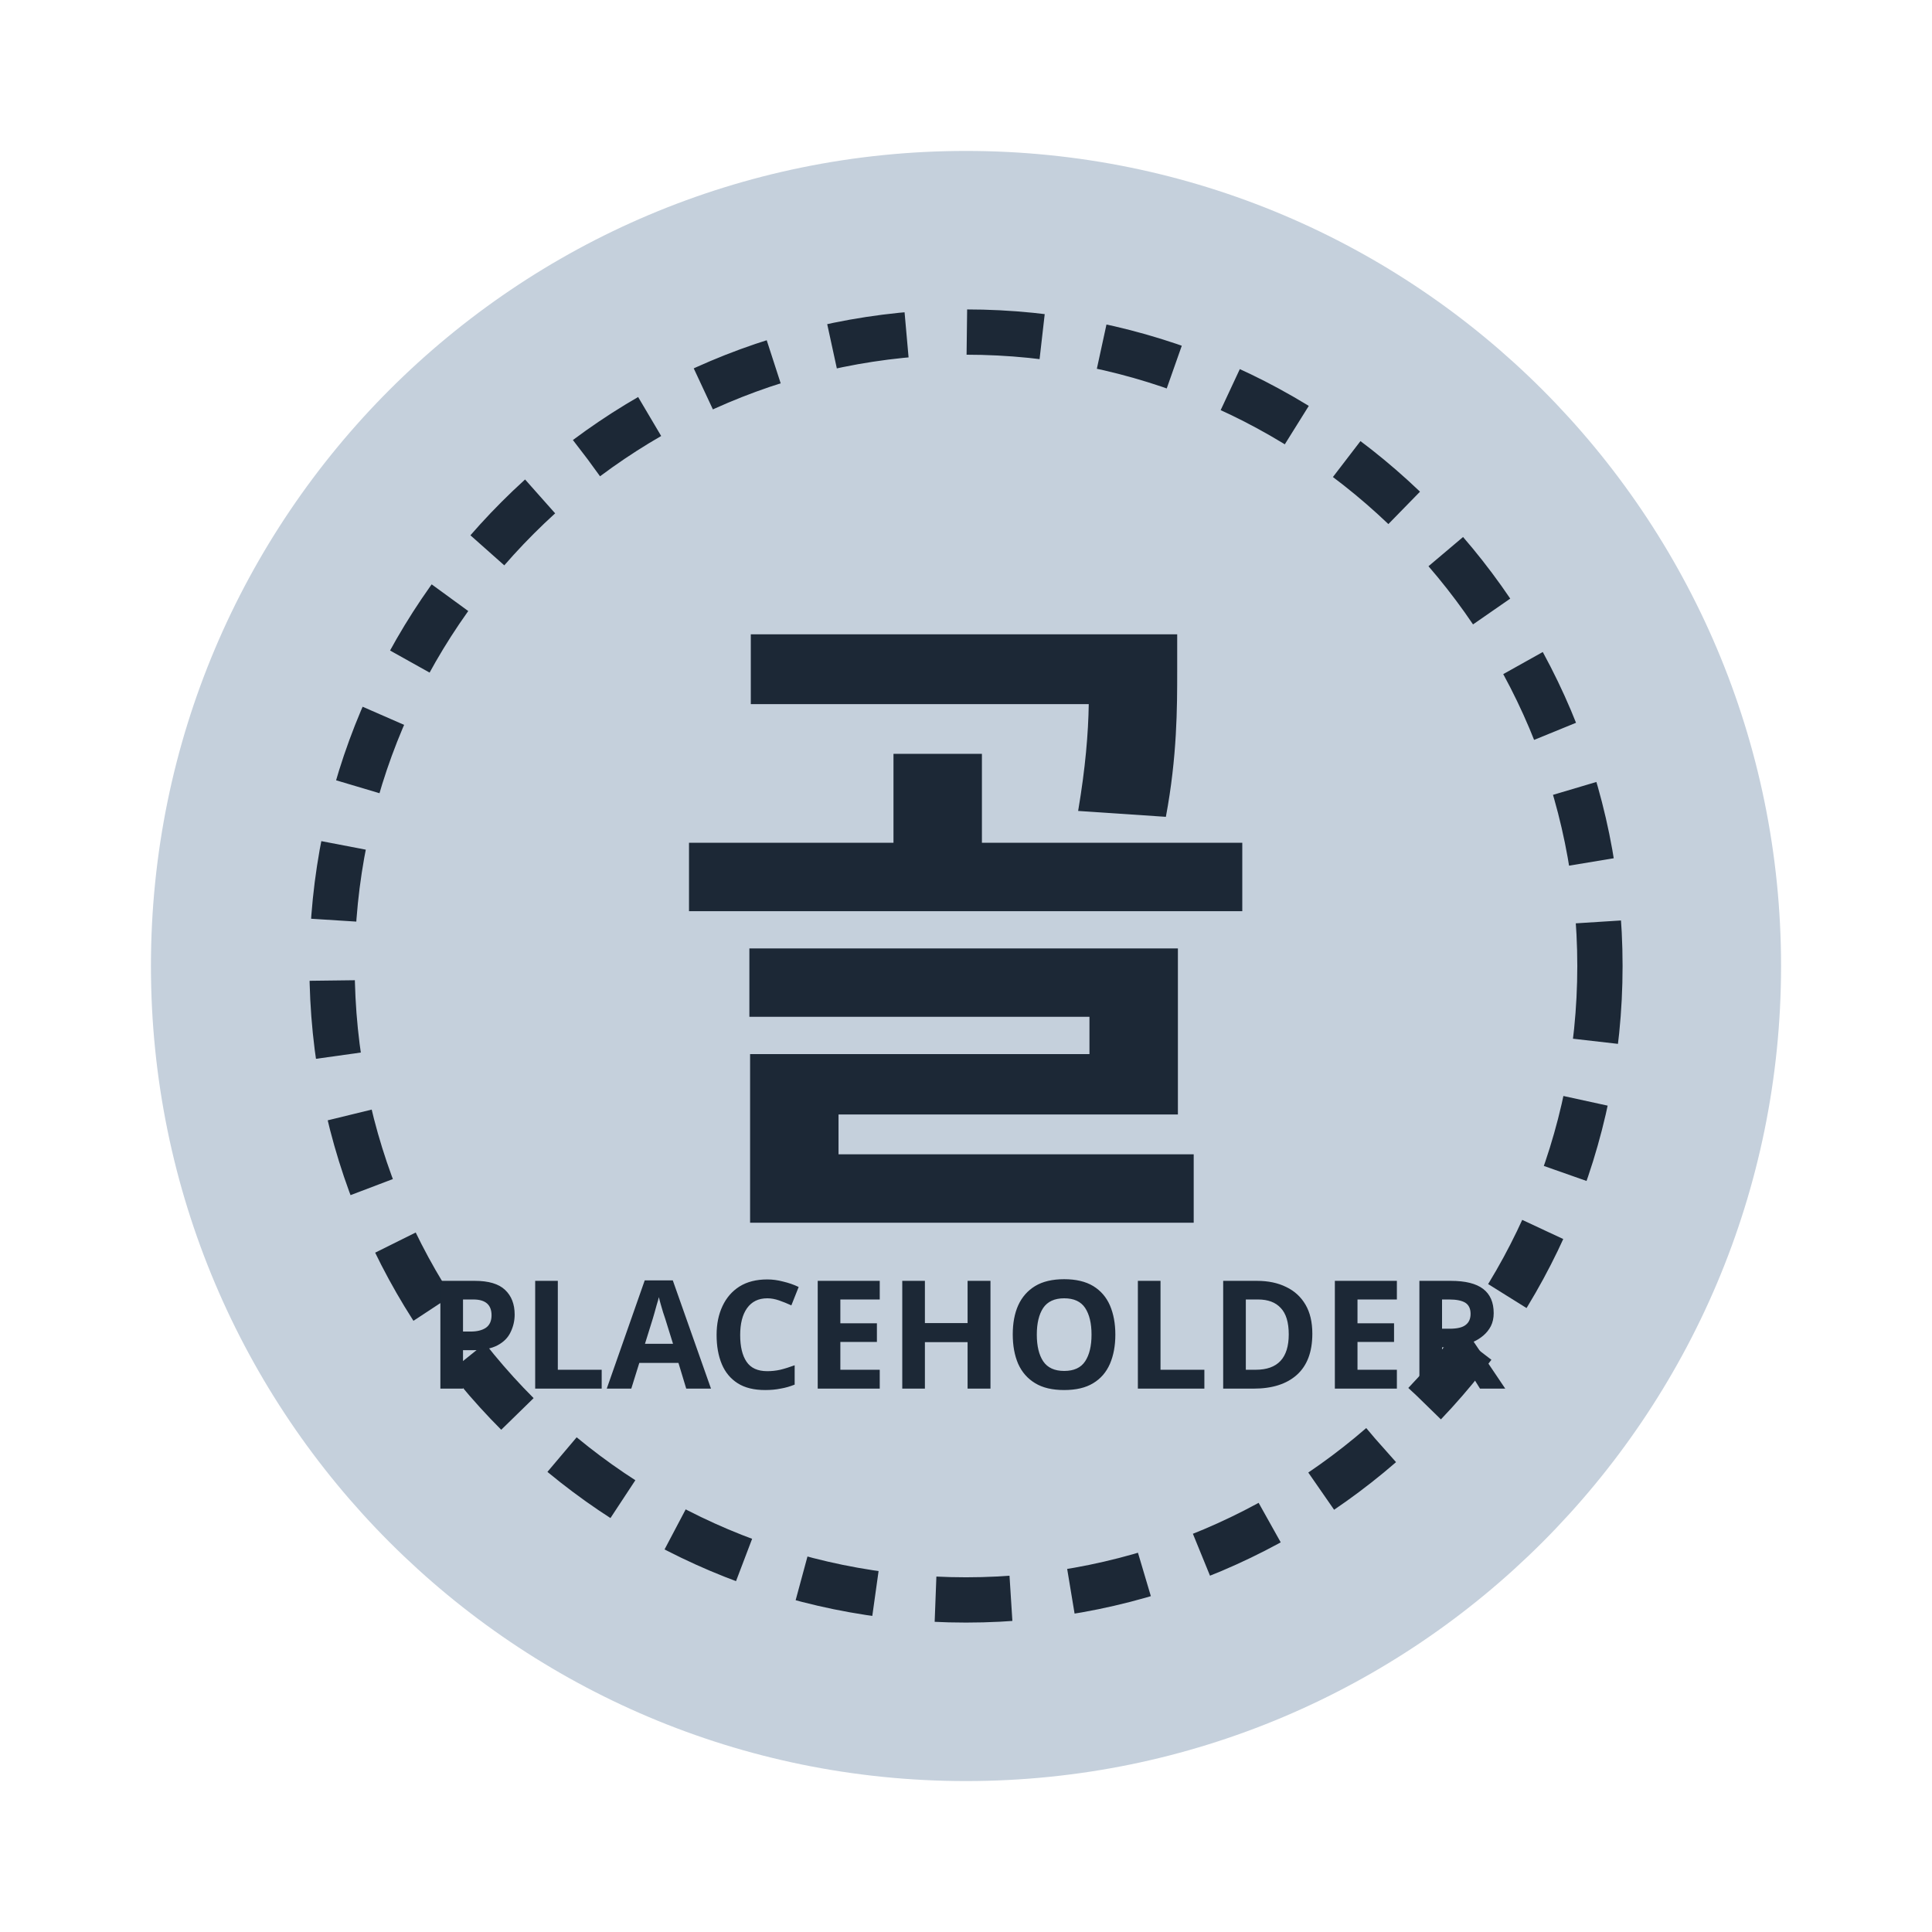
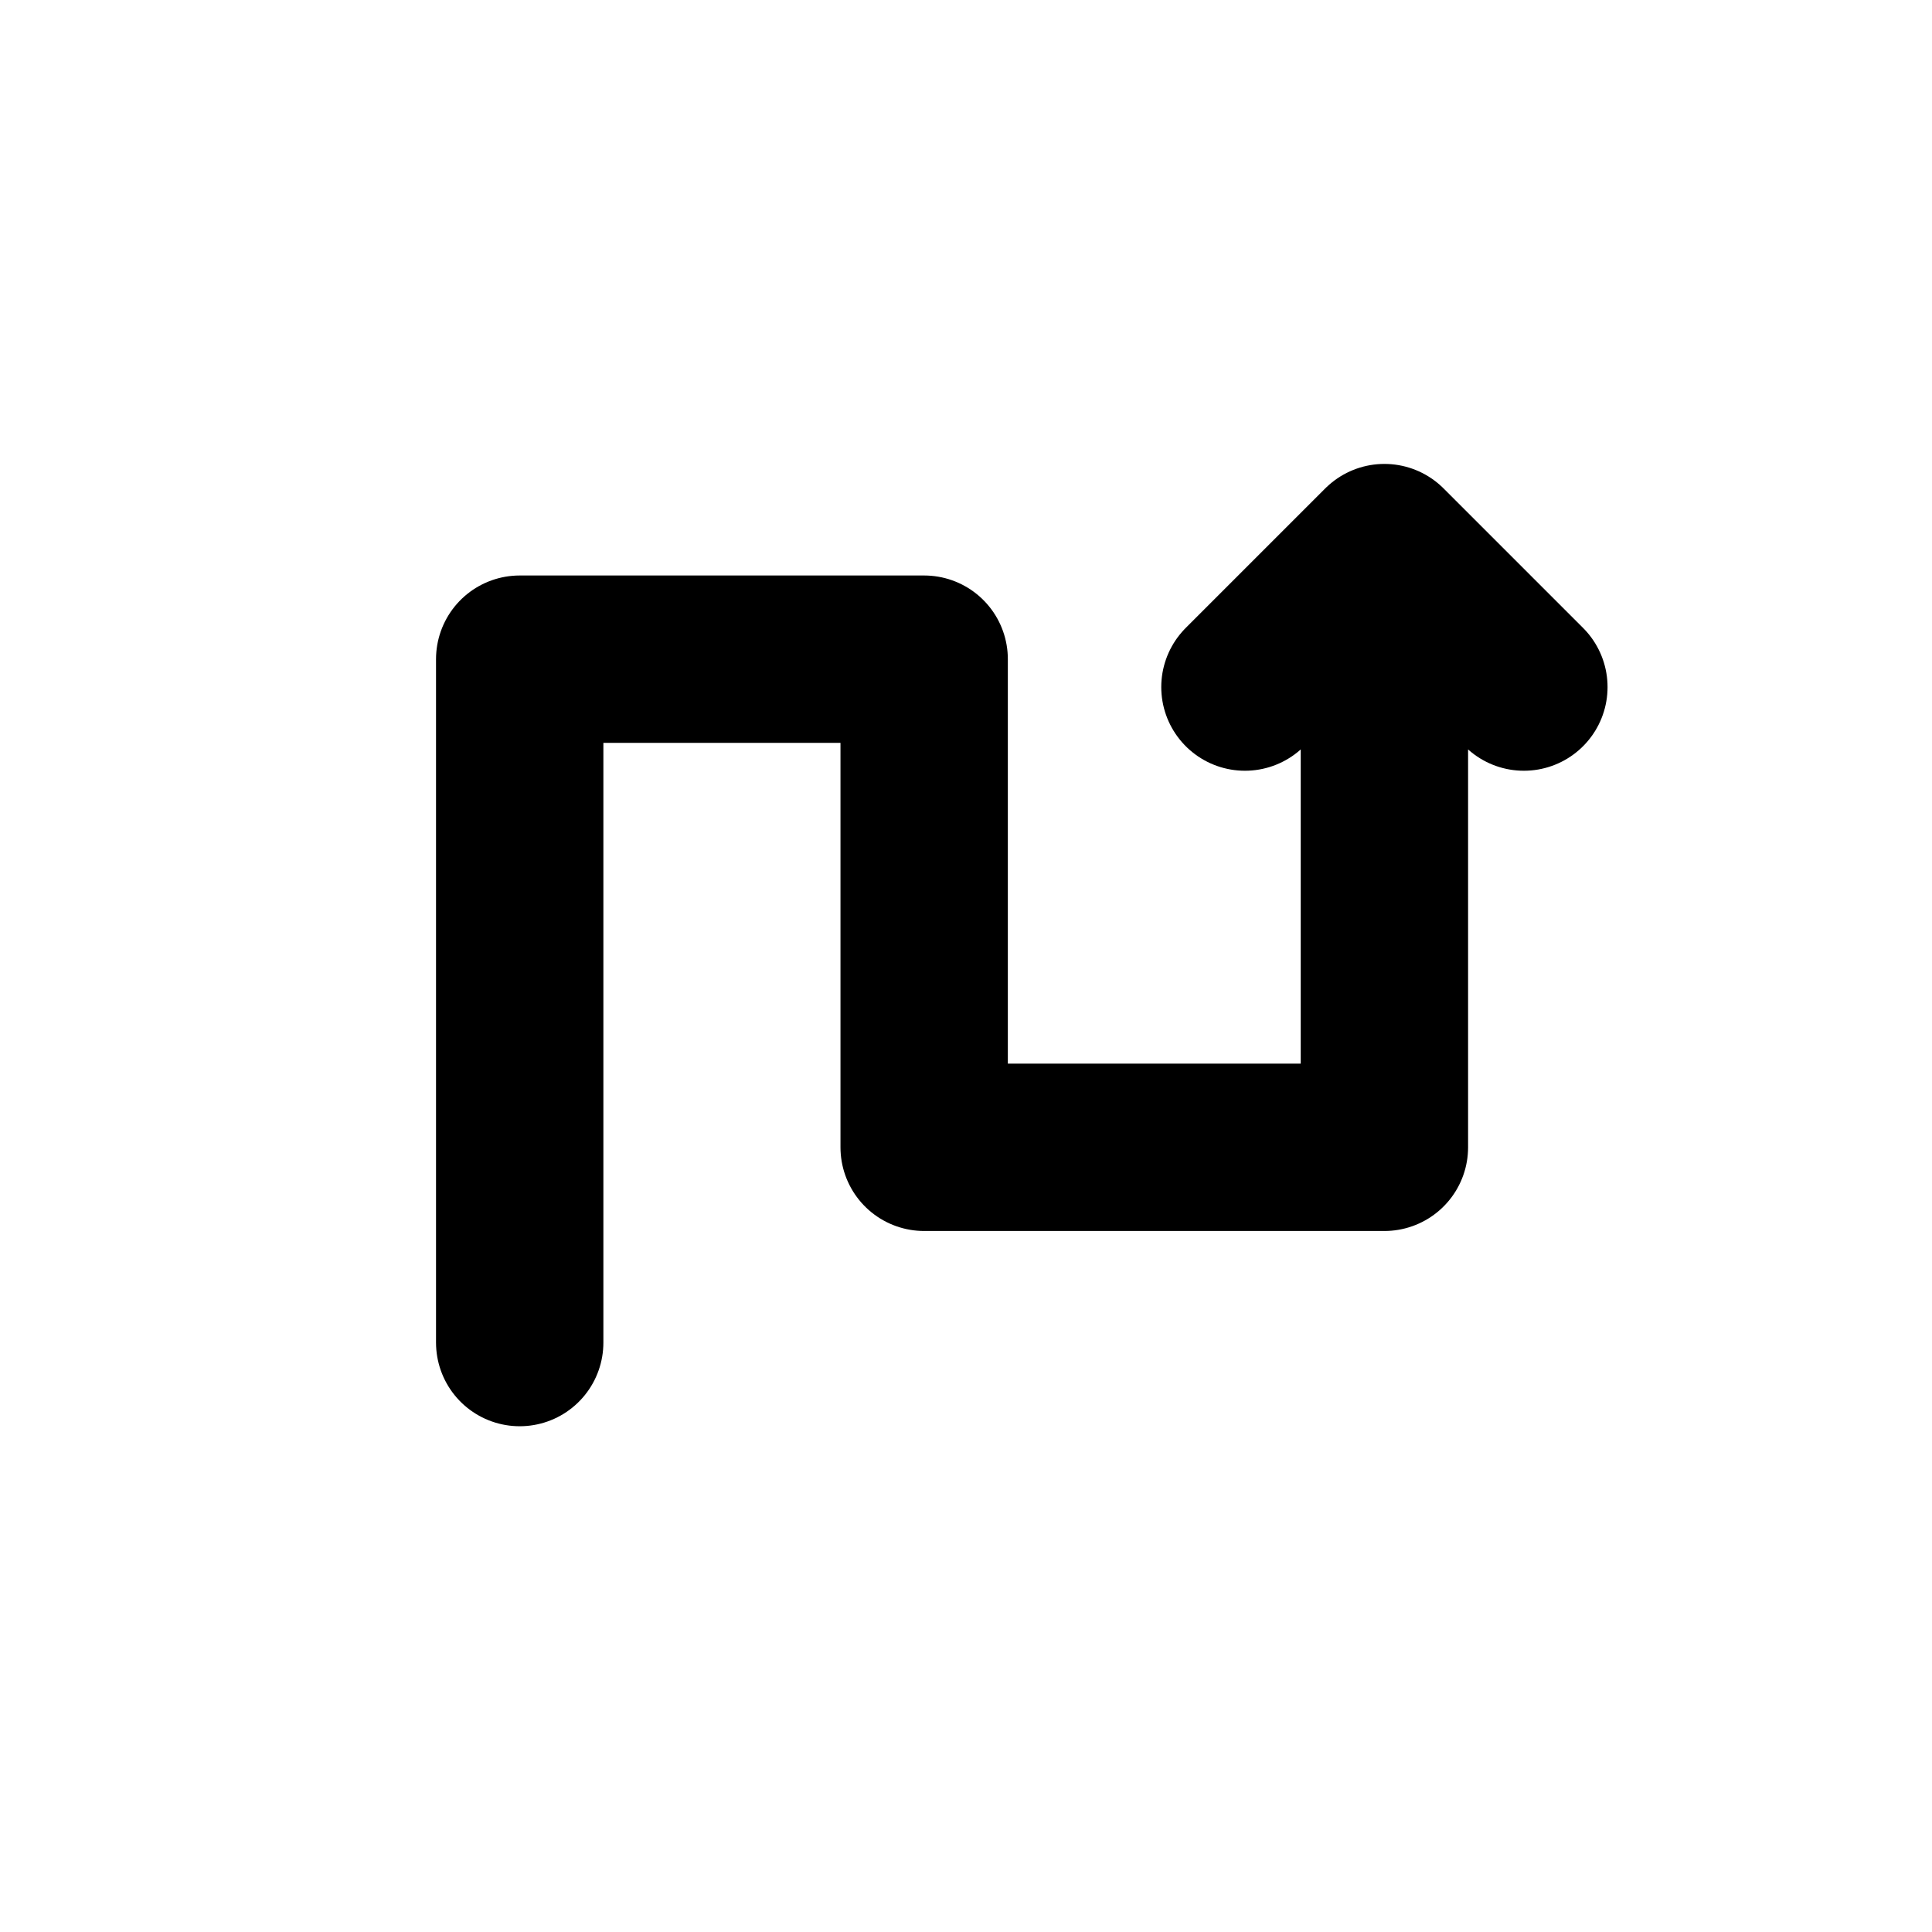
- <svg xmlns="http://www.w3.org/2000/svg" width="128" height="128" viewBox="0 0 128 128" role="img" aria-label="explore.alley placeholder">
-   <circle cx="64" cy="64" r="54" fill="#c5d0dc" />
-   <circle cx="64" cy="64" r="42" fill="none" stroke="#1c2836" stroke-width="3" stroke-dasharray="5 4" />
-   <text x="64" y="62" text-anchor="middle" dominant-baseline="middle" font-family="sans-serif" font-size="44" font-weight="700" fill="#1c2836">골</text>
-   <text x="64" y="92" text-anchor="middle" font-family="sans-serif" font-size="10" font-weight="700" fill="#1c2836">PLACEHOLDER</text>
+ <svg xmlns="http://www.w3.org/2000/svg" width="128" height="128" viewBox="0 0 128 128">
+   <g transform="translate(64 64) scale(0.92401) translate(-64 -64)">
+     <path d="M32 91V42h29v35h33V34m-10 10 10-10 10 10" fill="none" stroke="currentColor" stroke-width="12" stroke-linecap="round" stroke-linejoin="round" />
+   </g>
</svg>
